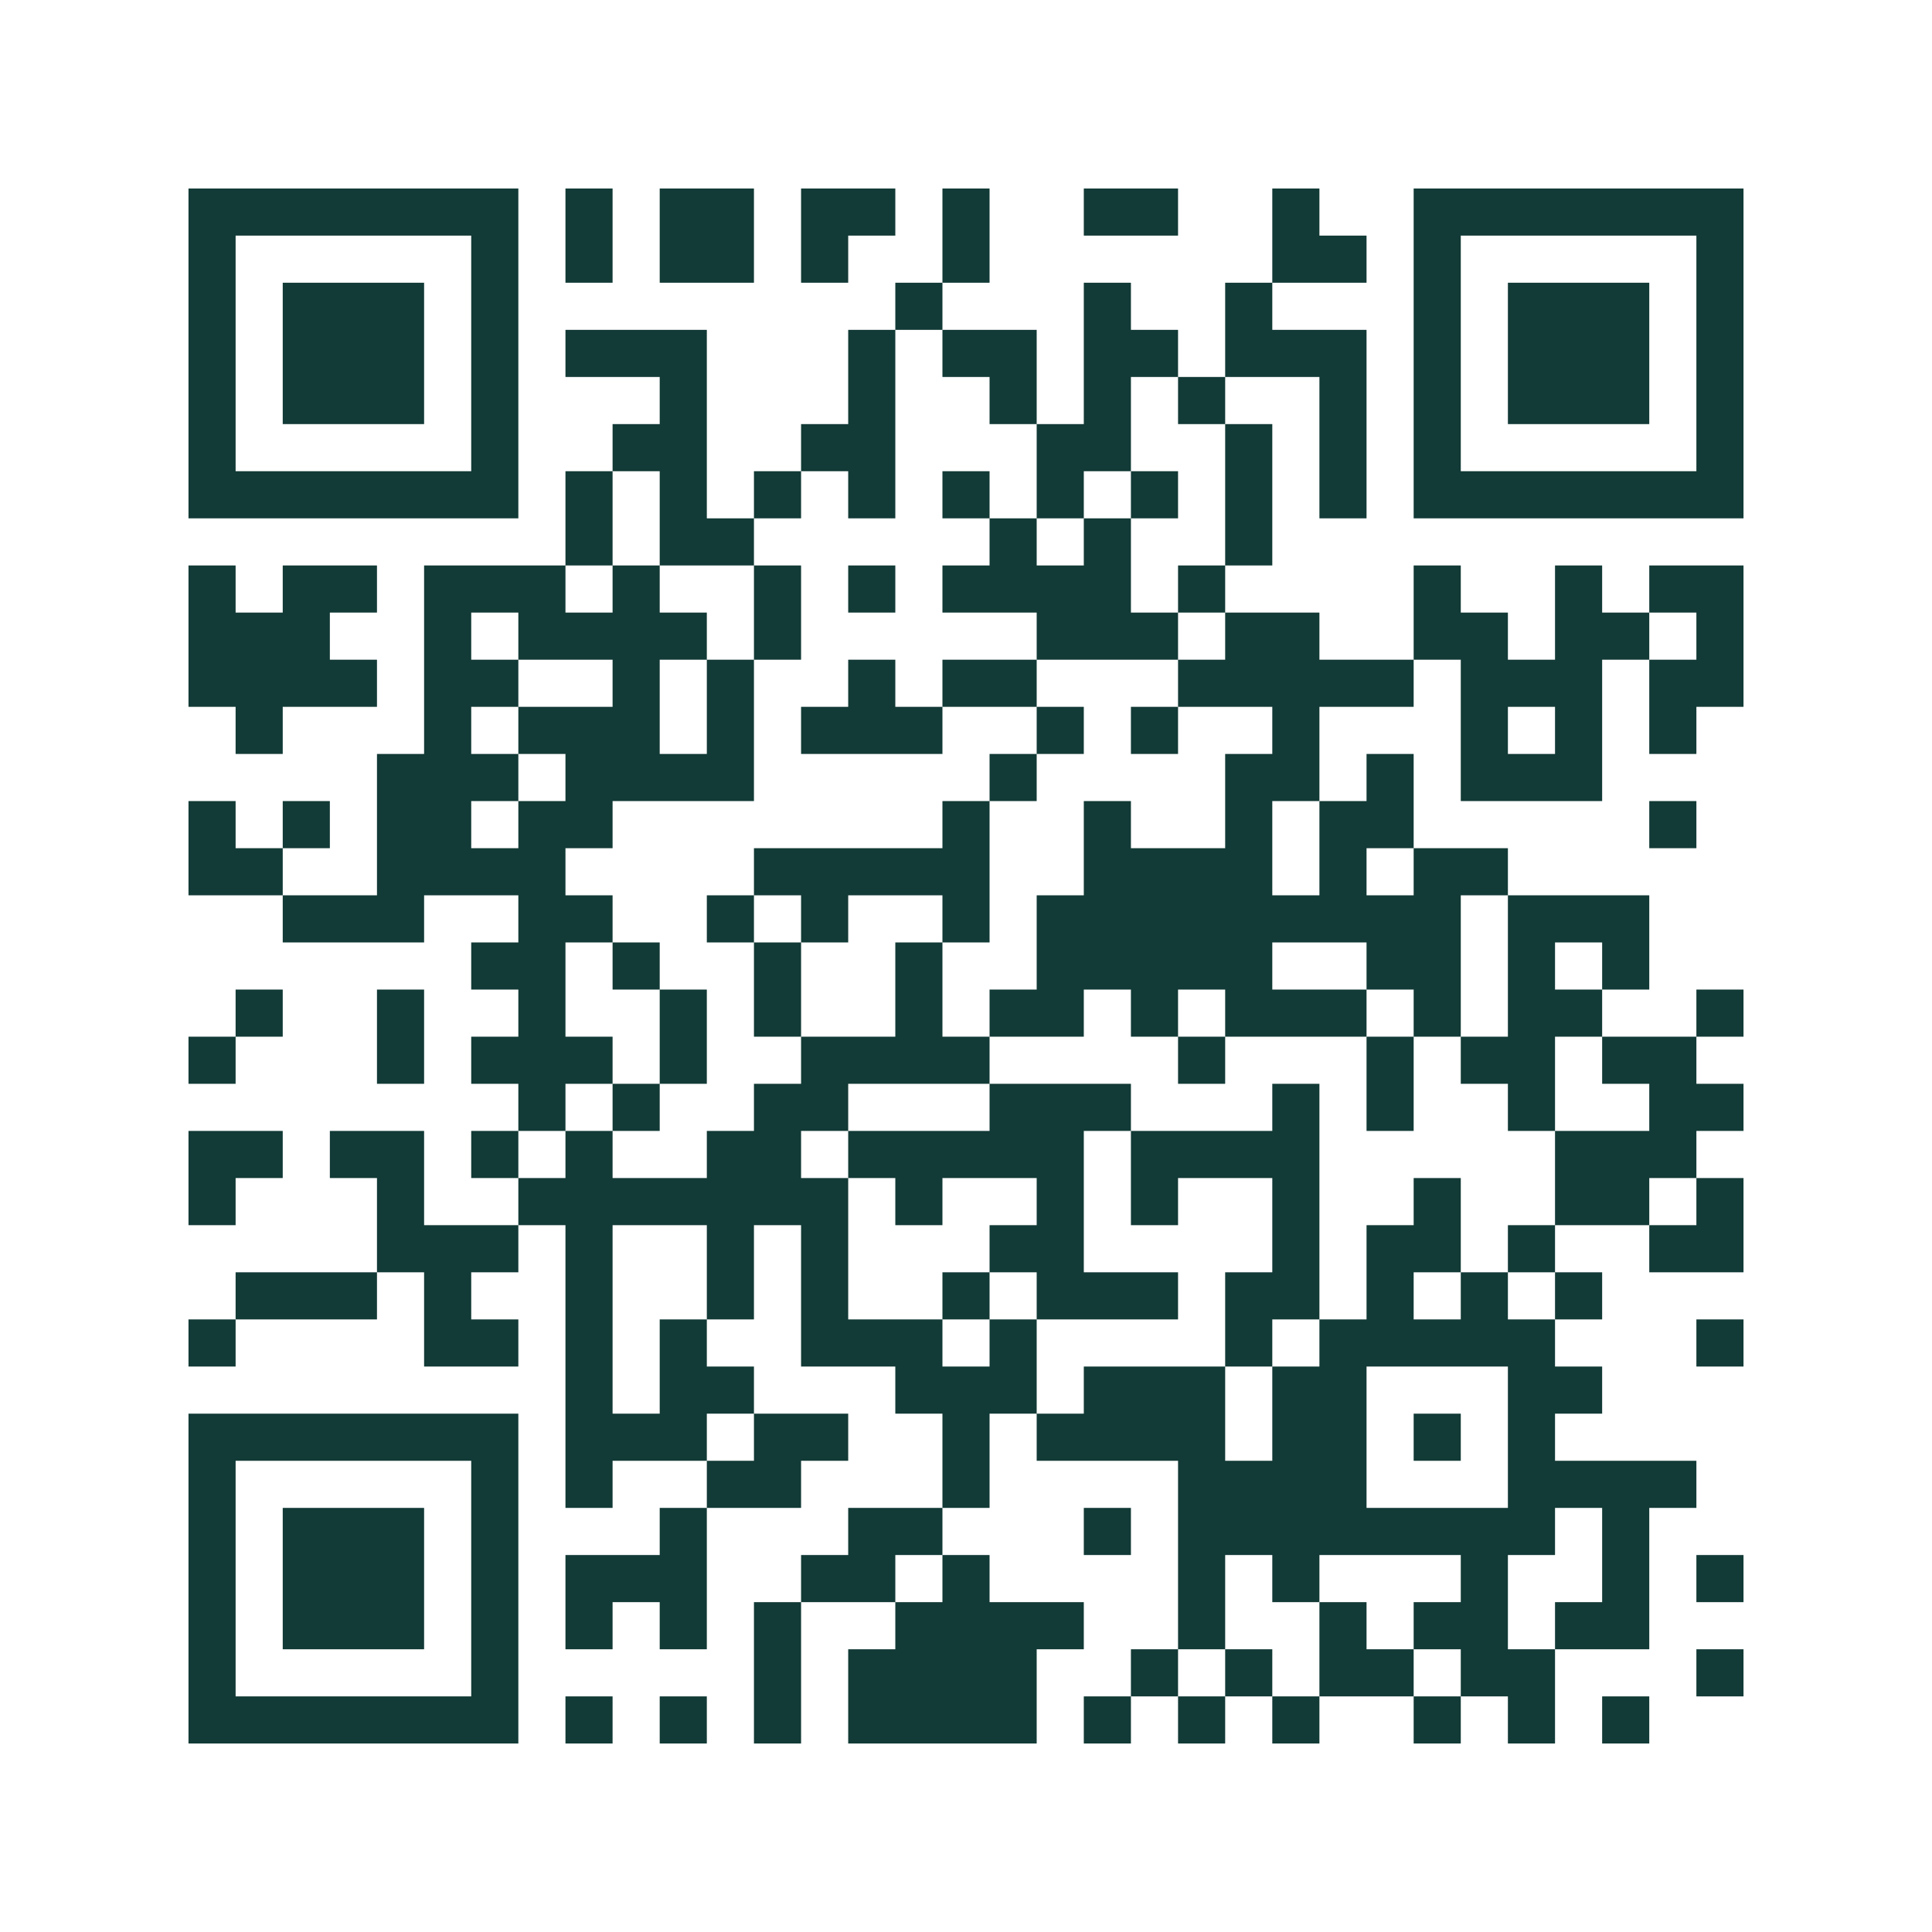
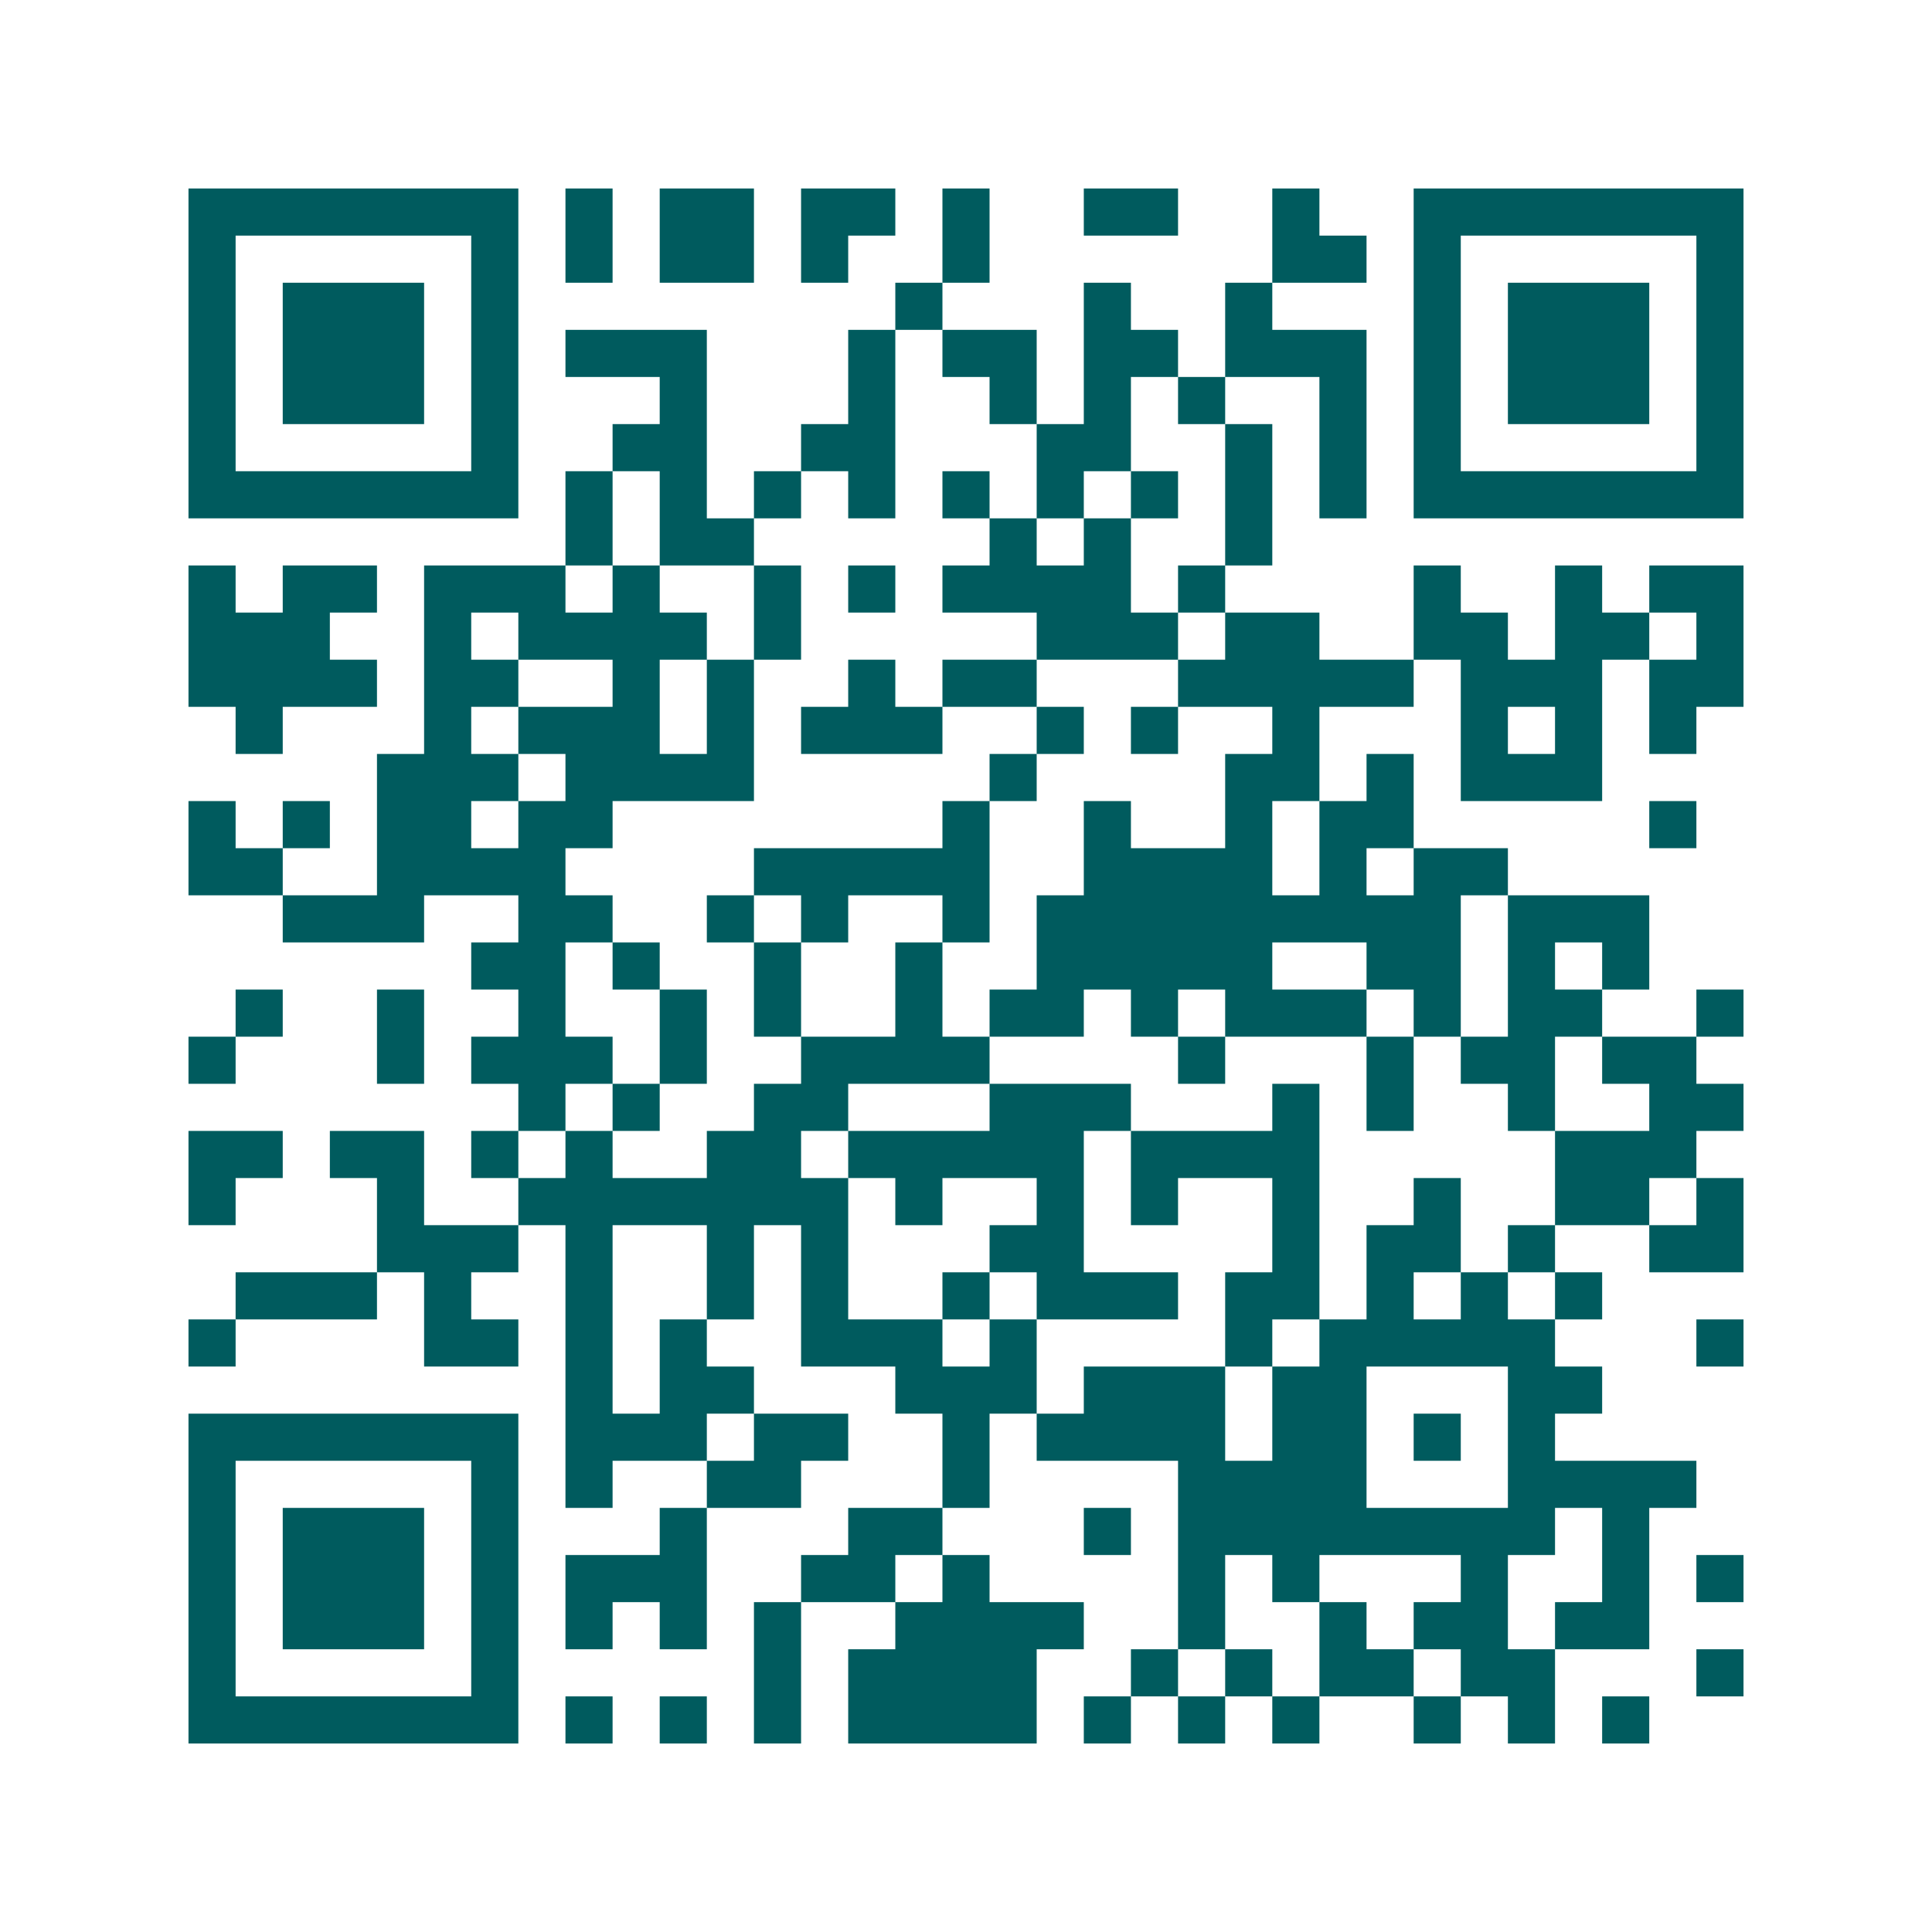
<svg xmlns="http://www.w3.org/2000/svg" width="41" height="41" class="segno">
  <path fill="#fff" d="M0 0h41v41h-41z" />
-   <path class="qrline" stroke="#123a36" d="M4 4.5h7m1 0h1m1 0h2m1 0h2m1 0h1m2 0h2m2 0h1m2 0h7m-33 1h1m5 0h1m1 0h1m1 0h2m1 0h1m2 0h1m6 0h2m1 0h1m5 0h1m-33 1h1m1 0h3m1 0h1m8 0h1m3 0h1m2 0h1m3 0h1m1 0h3m1 0h1m-33 1h1m1 0h3m1 0h1m1 0h3m3 0h1m1 0h2m1 0h2m1 0h3m1 0h1m1 0h3m1 0h1m-33 1h1m1 0h3m1 0h1m3 0h1m3 0h1m2 0h1m1 0h1m1 0h1m2 0h1m1 0h1m1 0h3m1 0h1m-33 1h1m5 0h1m2 0h2m2 0h2m3 0h2m2 0h1m1 0h1m1 0h1m5 0h1m-33 1h7m1 0h1m1 0h1m1 0h1m1 0h1m1 0h1m1 0h1m1 0h1m1 0h1m1 0h1m1 0h7m-25 1h1m1 0h2m5 0h1m1 0h1m2 0h1m-23 1h1m1 0h2m1 0h3m1 0h1m2 0h1m1 0h1m1 0h4m1 0h1m4 0h1m2 0h1m1 0h2m-33 1h3m2 0h1m1 0h4m1 0h1m5 0h3m1 0h2m2 0h2m1 0h2m1 0h1m-33 1h4m1 0h2m2 0h1m1 0h1m2 0h1m1 0h2m3 0h5m1 0h3m1 0h2m-32 1h1m3 0h1m1 0h3m1 0h1m1 0h3m2 0h1m1 0h1m2 0h1m3 0h1m1 0h1m1 0h1m-28 1h3m1 0h4m5 0h1m4 0h2m1 0h1m1 0h3m-30 1h1m1 0h1m1 0h2m1 0h2m7 0h1m2 0h1m2 0h1m1 0h2m5 0h1m-32 1h2m2 0h4m4 0h5m2 0h4m1 0h1m1 0h2m-26 1h3m2 0h2m2 0h1m1 0h1m2 0h1m1 0h9m1 0h3m-25 1h2m1 0h1m2 0h1m2 0h1m2 0h5m2 0h2m1 0h1m1 0h1m-30 1h1m2 0h1m2 0h1m2 0h1m1 0h1m2 0h1m1 0h2m1 0h1m1 0h3m1 0h1m1 0h2m2 0h1m-33 1h1m3 0h1m1 0h3m1 0h1m2 0h4m4 0h1m3 0h1m1 0h2m1 0h2m-25 1h1m1 0h1m2 0h2m3 0h3m3 0h1m1 0h1m2 0h1m2 0h2m-33 1h2m1 0h2m1 0h1m1 0h1m2 0h2m1 0h5m1 0h4m5 0h3m-32 1h1m3 0h1m2 0h7m1 0h1m2 0h1m1 0h1m2 0h1m2 0h1m2 0h2m1 0h1m-29 1h3m1 0h1m2 0h1m1 0h1m3 0h2m4 0h1m1 0h2m1 0h1m2 0h2m-32 1h3m1 0h1m2 0h1m2 0h1m1 0h1m2 0h1m1 0h3m1 0h2m1 0h1m1 0h1m1 0h1m-30 1h1m4 0h2m1 0h1m1 0h1m2 0h3m1 0h1m4 0h1m1 0h5m3 0h1m-25 1h1m1 0h2m3 0h3m1 0h3m1 0h2m3 0h2m-30 1h7m1 0h3m1 0h2m2 0h1m1 0h4m1 0h2m1 0h1m1 0h1m-29 1h1m5 0h1m1 0h1m2 0h2m3 0h1m4 0h4m3 0h4m-32 1h1m1 0h3m1 0h1m3 0h1m3 0h2m3 0h1m1 0h8m1 0h1m-31 1h1m1 0h3m1 0h1m1 0h3m2 0h2m1 0h1m4 0h1m1 0h1m3 0h1m2 0h1m1 0h1m-33 1h1m1 0h3m1 0h1m1 0h1m1 0h1m1 0h1m2 0h4m2 0h1m2 0h1m1 0h2m1 0h2m-31 1h1m5 0h1m5 0h1m1 0h4m2 0h1m1 0h1m1 0h2m1 0h2m3 0h1m-33 1h7m1 0h1m1 0h1m1 0h1m1 0h4m1 0h1m1 0h1m1 0h1m2 0h1m1 0h1m1 0h1" />
+   <path class="qrline" stroke="#005b5e" d="M4 4.5h7m1 0h1m1 0h2m1 0h2m1 0h1m2 0h2m2 0h1m2 0h7m-33 1h1m5 0h1m1 0h1m1 0h2m1 0h1m2 0h1m6 0h2m1 0h1m5 0h1m-33 1h1m1 0h3m1 0h1m8 0h1m3 0h1m2 0h1m3 0h1m1 0h3m1 0h1m-33 1h1m1 0h3m1 0h1m1 0h3m3 0h1m1 0h2m1 0h2m1 0h3m1 0h1m1 0h3m1 0h1m-33 1h1m1 0h3m1 0h1m3 0h1m3 0h1m2 0h1m1 0h1m1 0h1m2 0h1m1 0h1m1 0h3m1 0h1m-33 1h1m5 0h1m2 0h2m2 0h2m3 0h2m2 0h1m1 0h1m1 0h1m5 0h1m-33 1h7m1 0h1m1 0h1m1 0h1m1 0h1m1 0h1m1 0h1m1 0h1m1 0h1m1 0h1m1 0h7m-25 1h1m1 0h2m5 0h1m1 0h1m2 0h1m-23 1h1m1 0h2m1 0h3m1 0h1m2 0h1m1 0h1m1 0h4m1 0h1m4 0h1m2 0h1m1 0h2m-33 1h3m2 0h1m1 0h4m1 0h1m5 0h3m1 0h2m2 0h2m1 0h2m1 0h1m-33 1h4m1 0h2m2 0h1m1 0h1m2 0h1m1 0h2m3 0h5m1 0h3m1 0h2m-32 1h1m3 0h1m1 0h3m1 0h1m1 0h3m2 0h1m1 0h1m2 0h1m3 0h1m1 0h1m1 0h1m-28 1h3m1 0h4m5 0h1m4 0h2m1 0h1m1 0h3m-30 1h1m1 0h1m1 0h2m1 0h2m7 0h1m2 0h1m2 0h1m1 0h2m5 0h1m-32 1h2m2 0h4m4 0h5m2 0h4m1 0h1m1 0h2m-26 1h3m2 0h2m2 0h1m1 0h1m2 0h1m1 0h9m1 0h3m-25 1h2m1 0h1m2 0h1m2 0h1m2 0h5m2 0h2m1 0h1m1 0h1m-30 1h1m2 0h1m2 0h1m2 0h1m1 0h1m2 0h1m1 0h2m1 0h1m1 0h3m1 0h1m1 0h2m2 0h1m-33 1h1m3 0h1m1 0h3m1 0h1m2 0h4m4 0h1m3 0h1m1 0h2m1 0h2m-25 1h1m1 0h1m2 0h2m3 0h3m3 0h1m1 0h1m2 0h1m2 0h2m-33 1h2m1 0h2m1 0h1m1 0h1m2 0h2m1 0h5m1 0h4m5 0h3m-32 1h1m3 0h1m2 0h7m1 0h1m2 0h1m1 0h1m2 0h1m2 0h1m2 0h2m1 0h1m-29 1h3m1 0h1m2 0h1m1 0h1m3 0h2m4 0h1m1 0h2m1 0h1m2 0h2m-32 1h3m1 0h1m2 0h1m2 0h1m1 0h1m2 0h1m1 0h3m1 0h2m1 0h1m1 0h1m1 0h1m-30 1h1m4 0h2m1 0h1m1 0h1m2 0h3m1 0h1m4 0h1m1 0h5m3 0h1m-25 1h1m1 0h2m3 0h3m1 0h3m1 0h2m3 0h2m-30 1h7m1 0h3m1 0h2m2 0h1m1 0h4m1 0h2m1 0h1m1 0h1m-29 1h1m5 0h1m1 0h1m2 0h2m3 0h1m4 0h4m3 0h4m-32 1h1m1 0h3m1 0h1m3 0h1m3 0h2m3 0h1m1 0h8m1 0h1m-31 1h1m1 0h3m1 0h1m1 0h3m2 0h2m1 0h1m4 0h1m1 0h1m3 0h1m2 0h1m1 0h1m-33 1h1m1 0h3m1 0h1m1 0h1m1 0h1m1 0h1m2 0h4m2 0h1m2 0h1m1 0h2m1 0h2m-31 1h1m5 0h1m5 0h1m1 0h4m2 0h1m1 0h1m1 0h2m1 0h2m3 0h1m-33 1h7m1 0h1m1 0h1m1 0h1m1 0h4m1 0h1m1 0h1m1 0h1m2 0h1m1 0h1m1 0h1" />
</svg>
